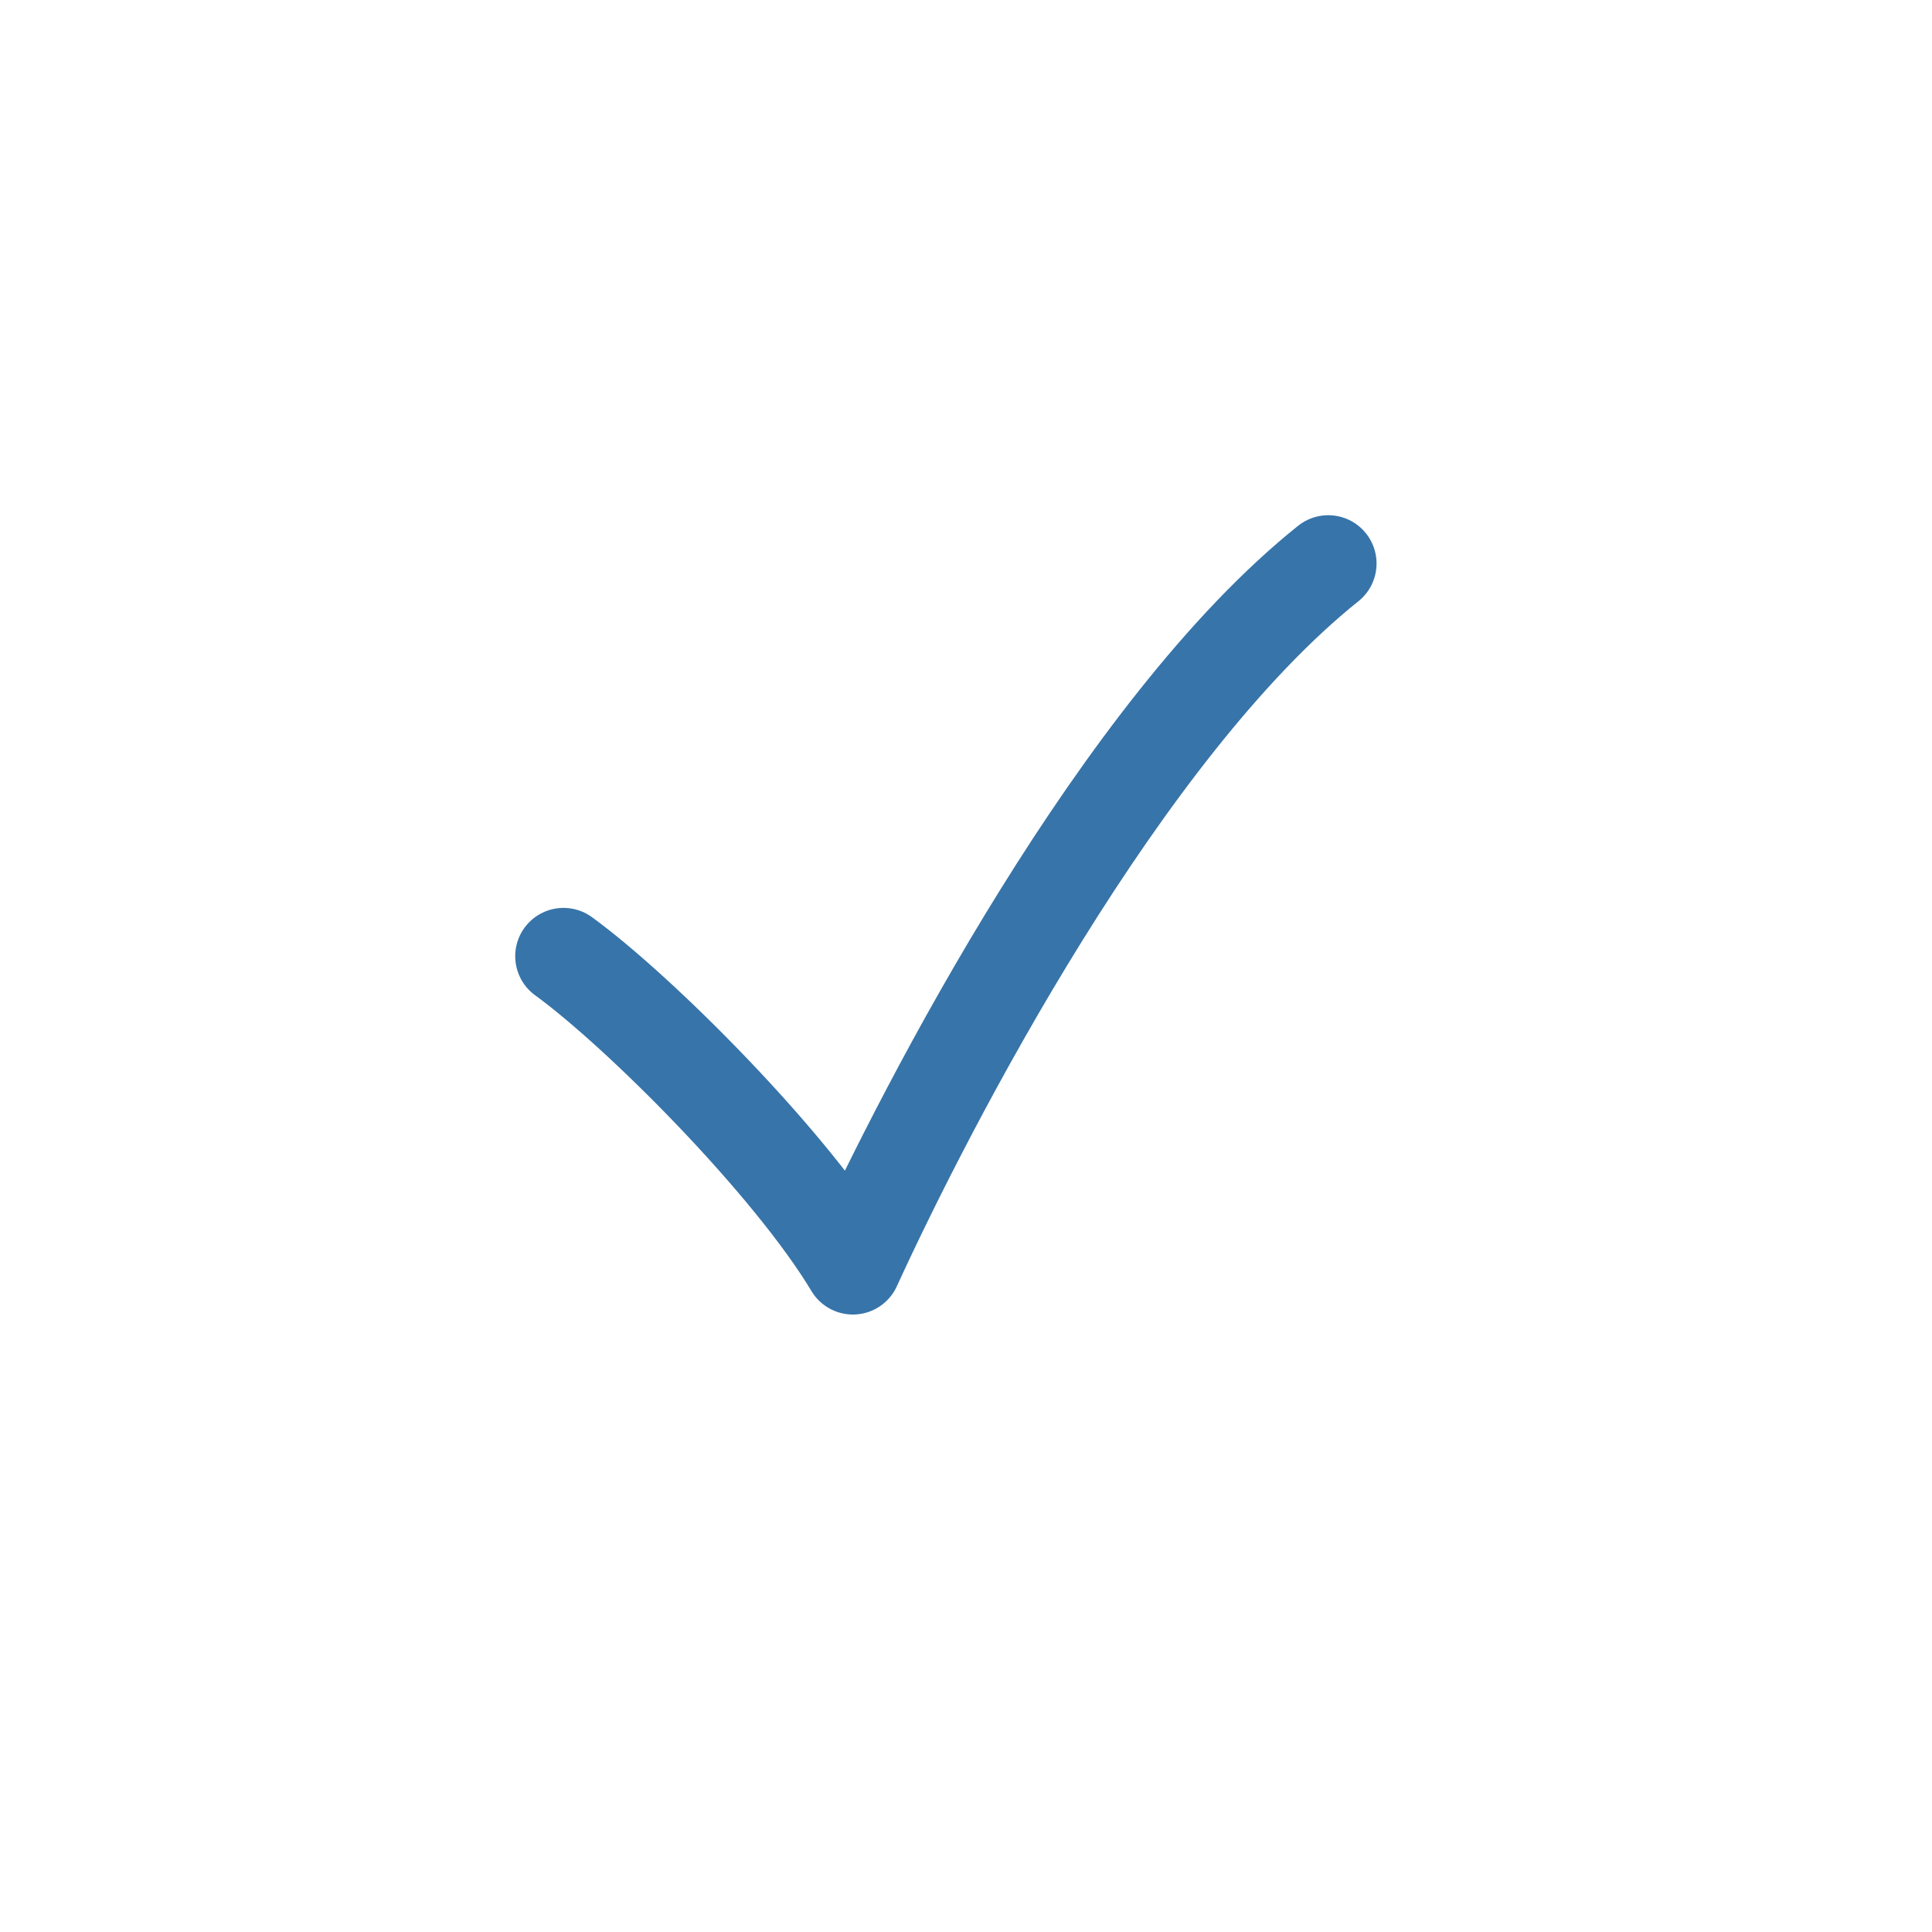
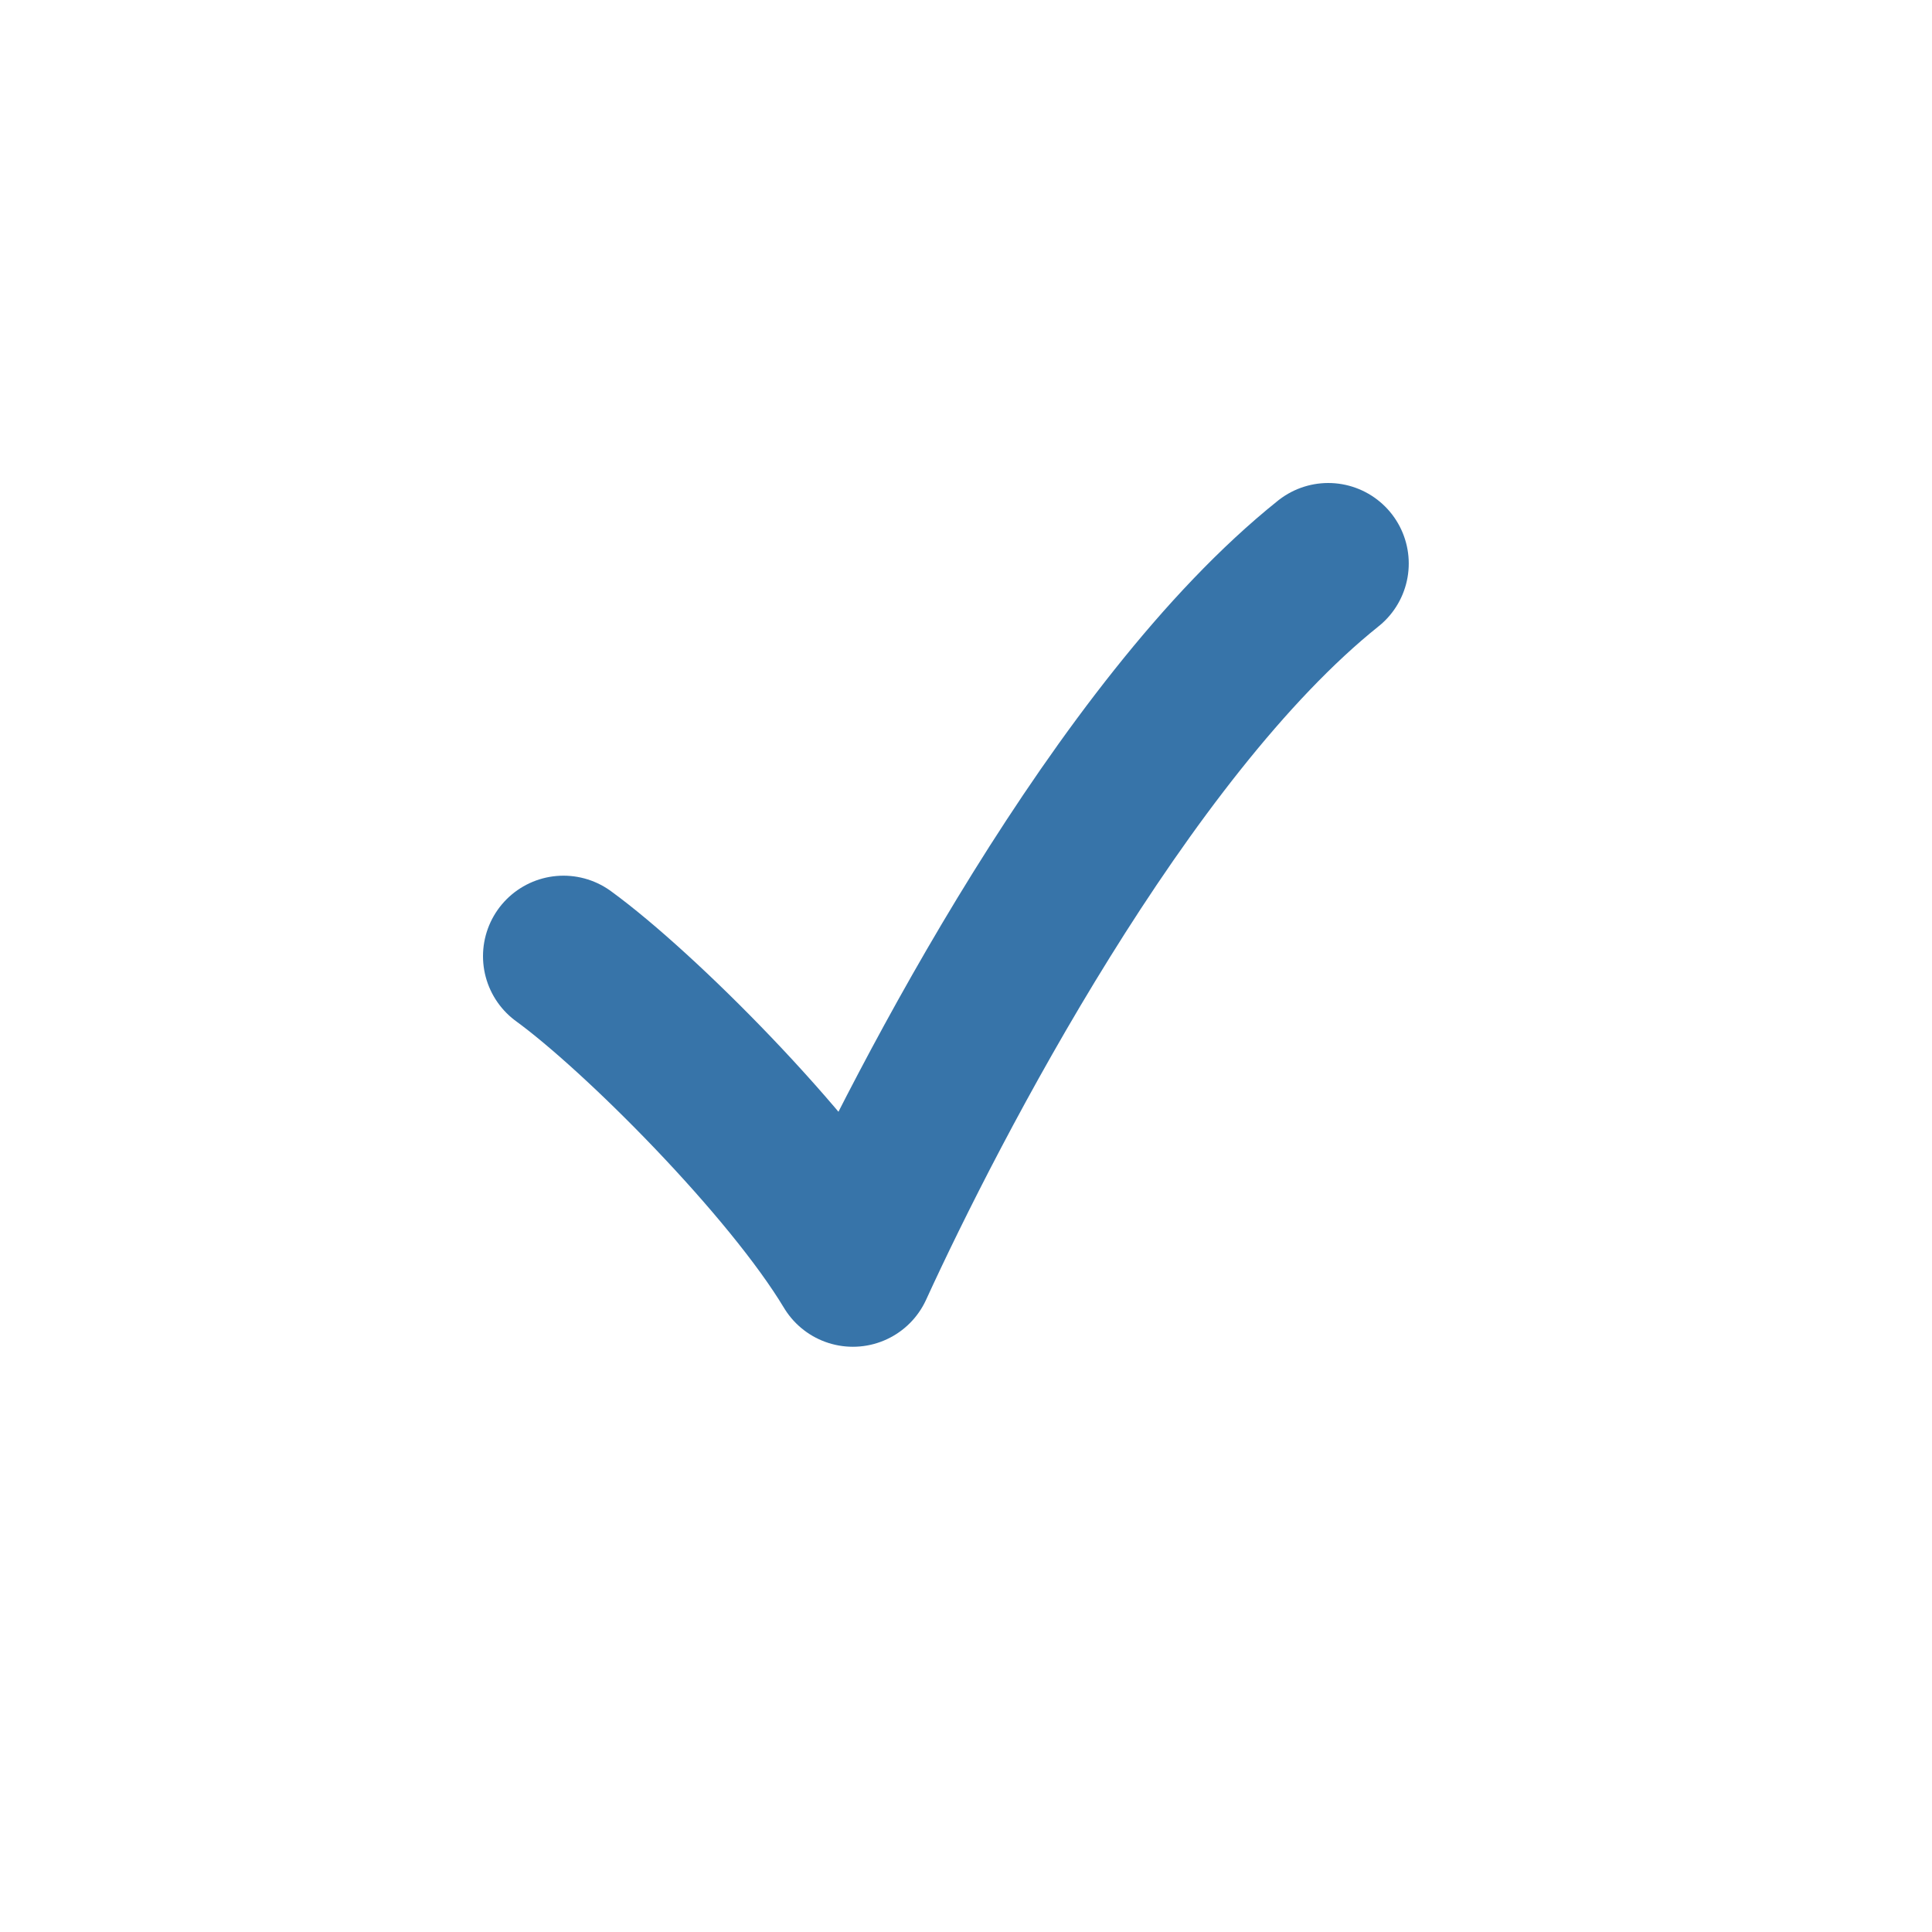
- <svg xmlns="http://www.w3.org/2000/svg" width="40" height="40" viewBox="0 0 40 40" fill="none">
-   <path d="M11.667 19.797C13.236 20.938 16.374 24.076 17.658 26.216C19.227 22.793 23.221 15.09 27.5 11.667" stroke="#3774A9" stroke-width="2" stroke-linecap="round" stroke-linejoin="round" />
+ <svg xmlns="http://www.w3.org/2000/svg" width="20" height="20" viewBox="0 0 24 24" fill="none">
+   <path d="M7 11.878C7.941 12.563 9.824 14.446 10.595 15.73C11.536 13.676 13.932 9.054 16.5 7" stroke="#3774A9" stroke-width="2" stroke-linecap="round" stroke-linejoin="round" />
</svg>
